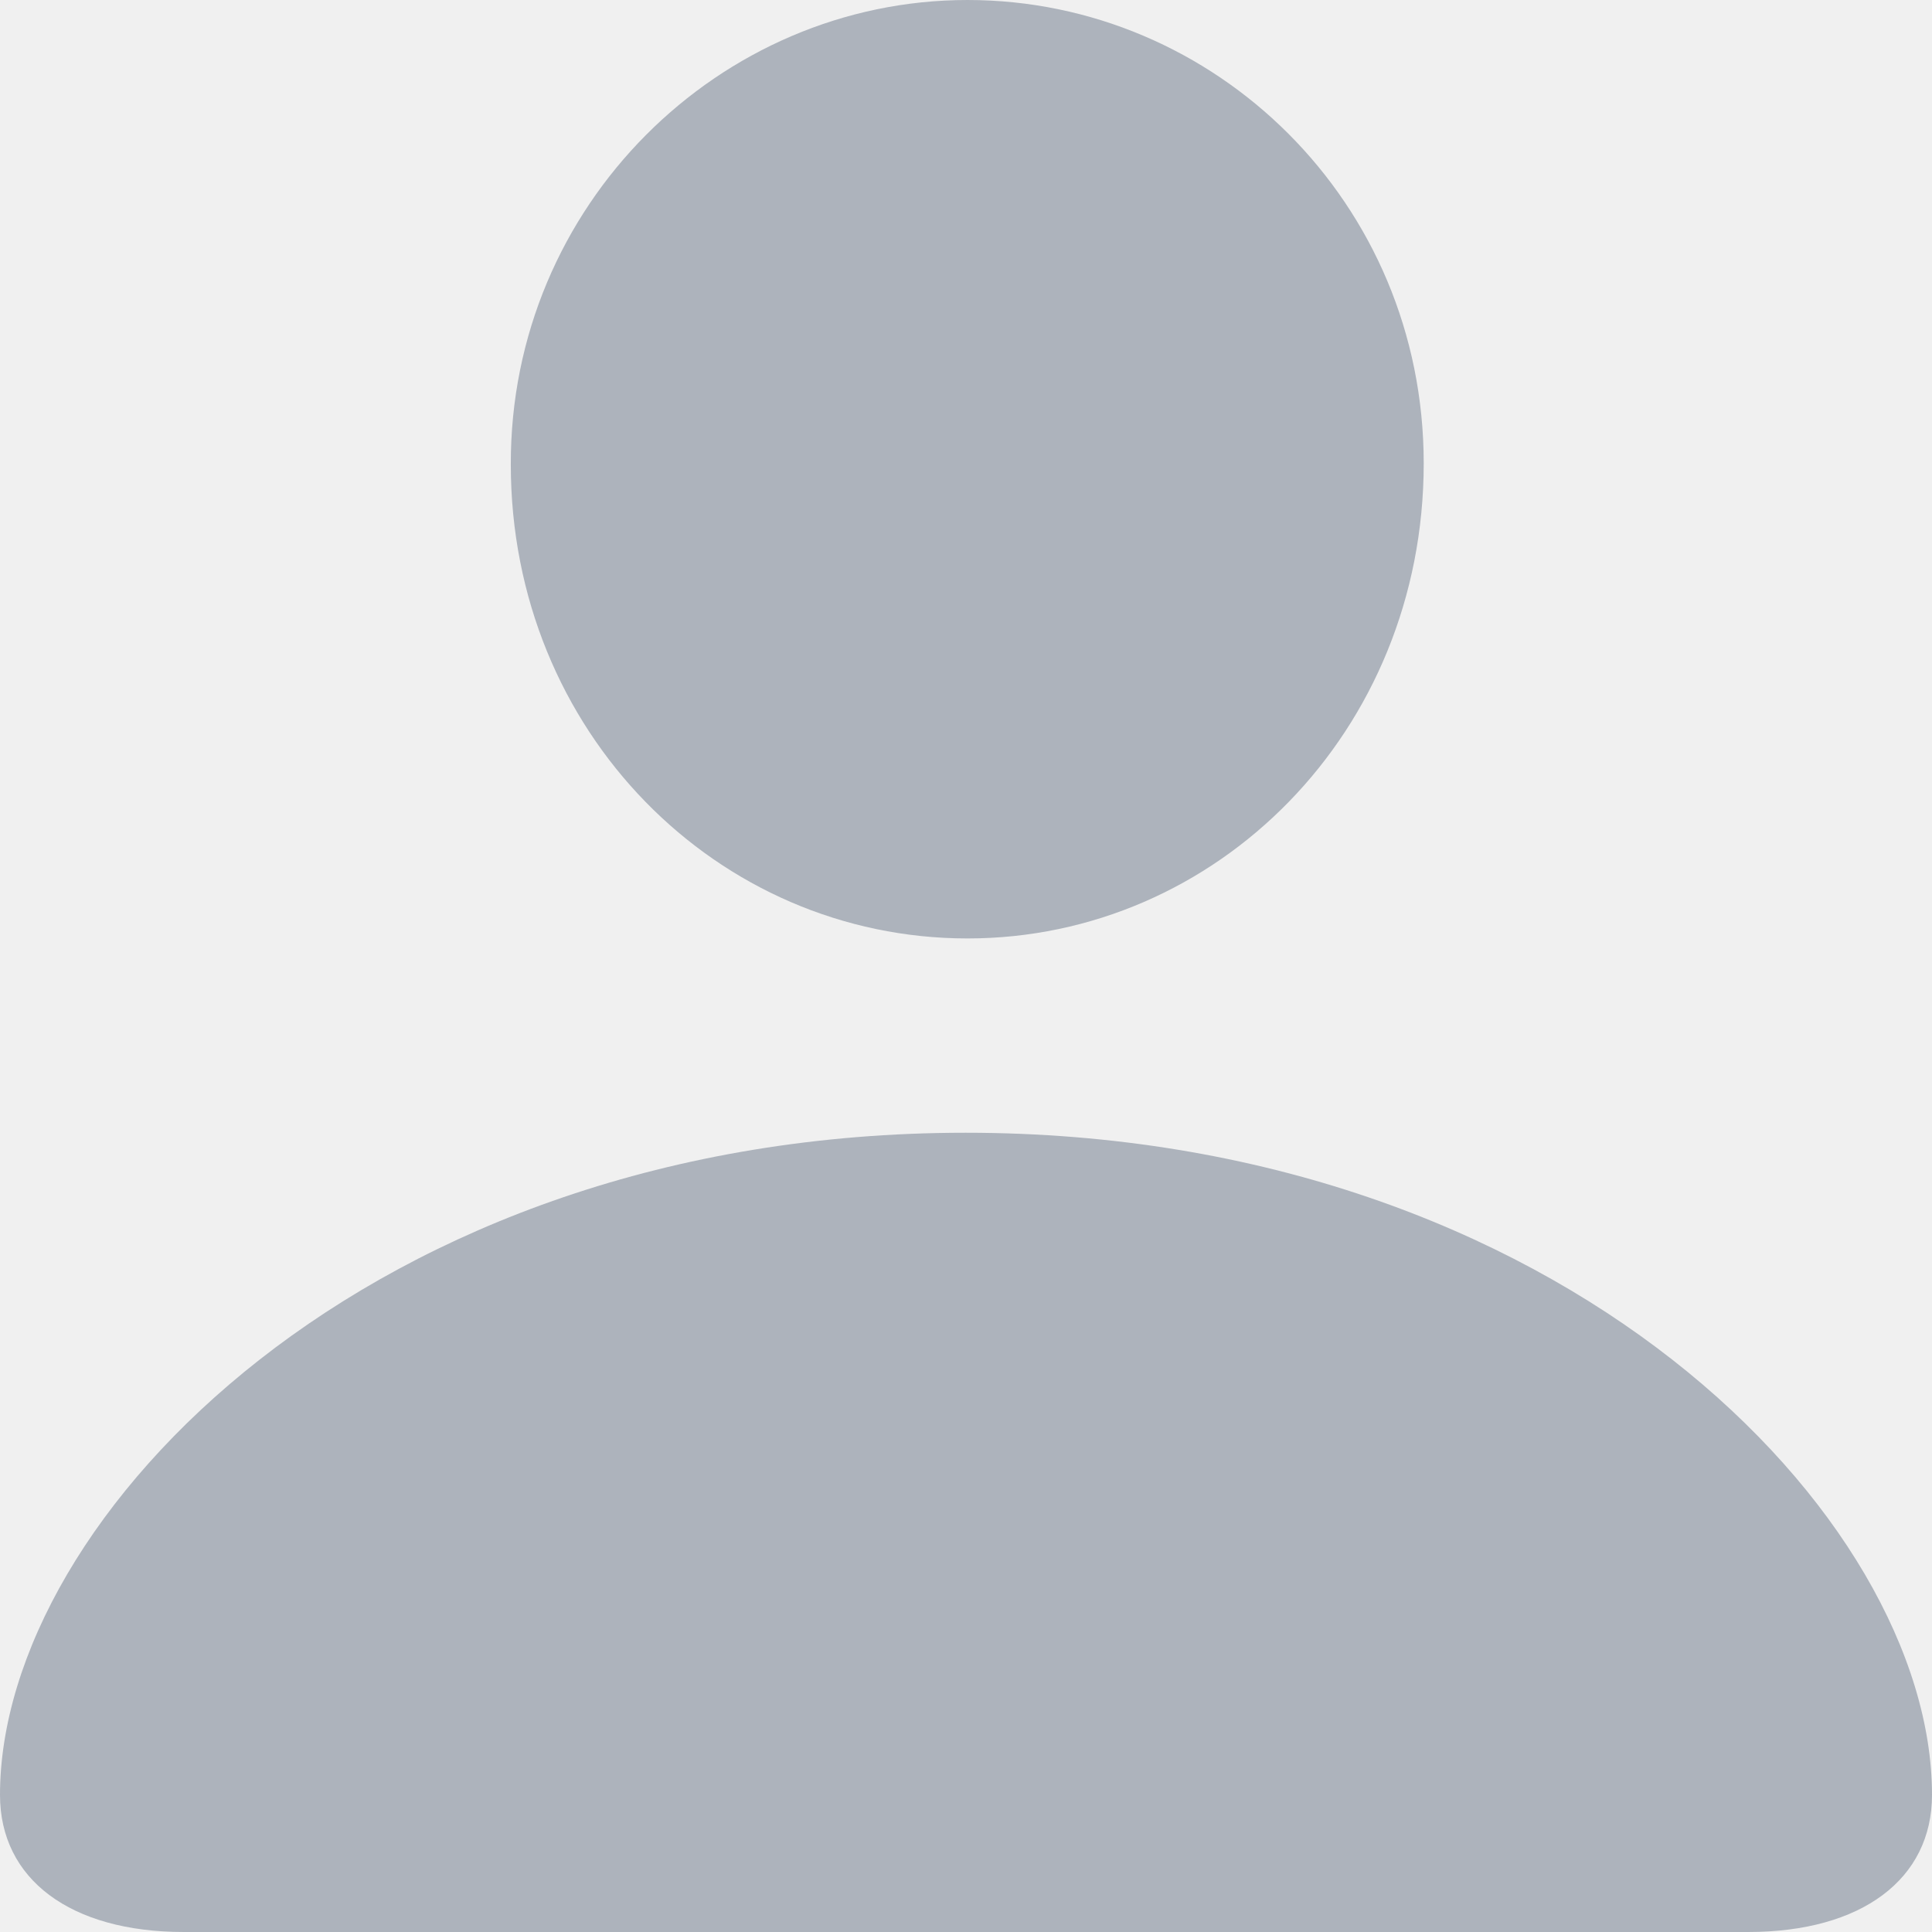
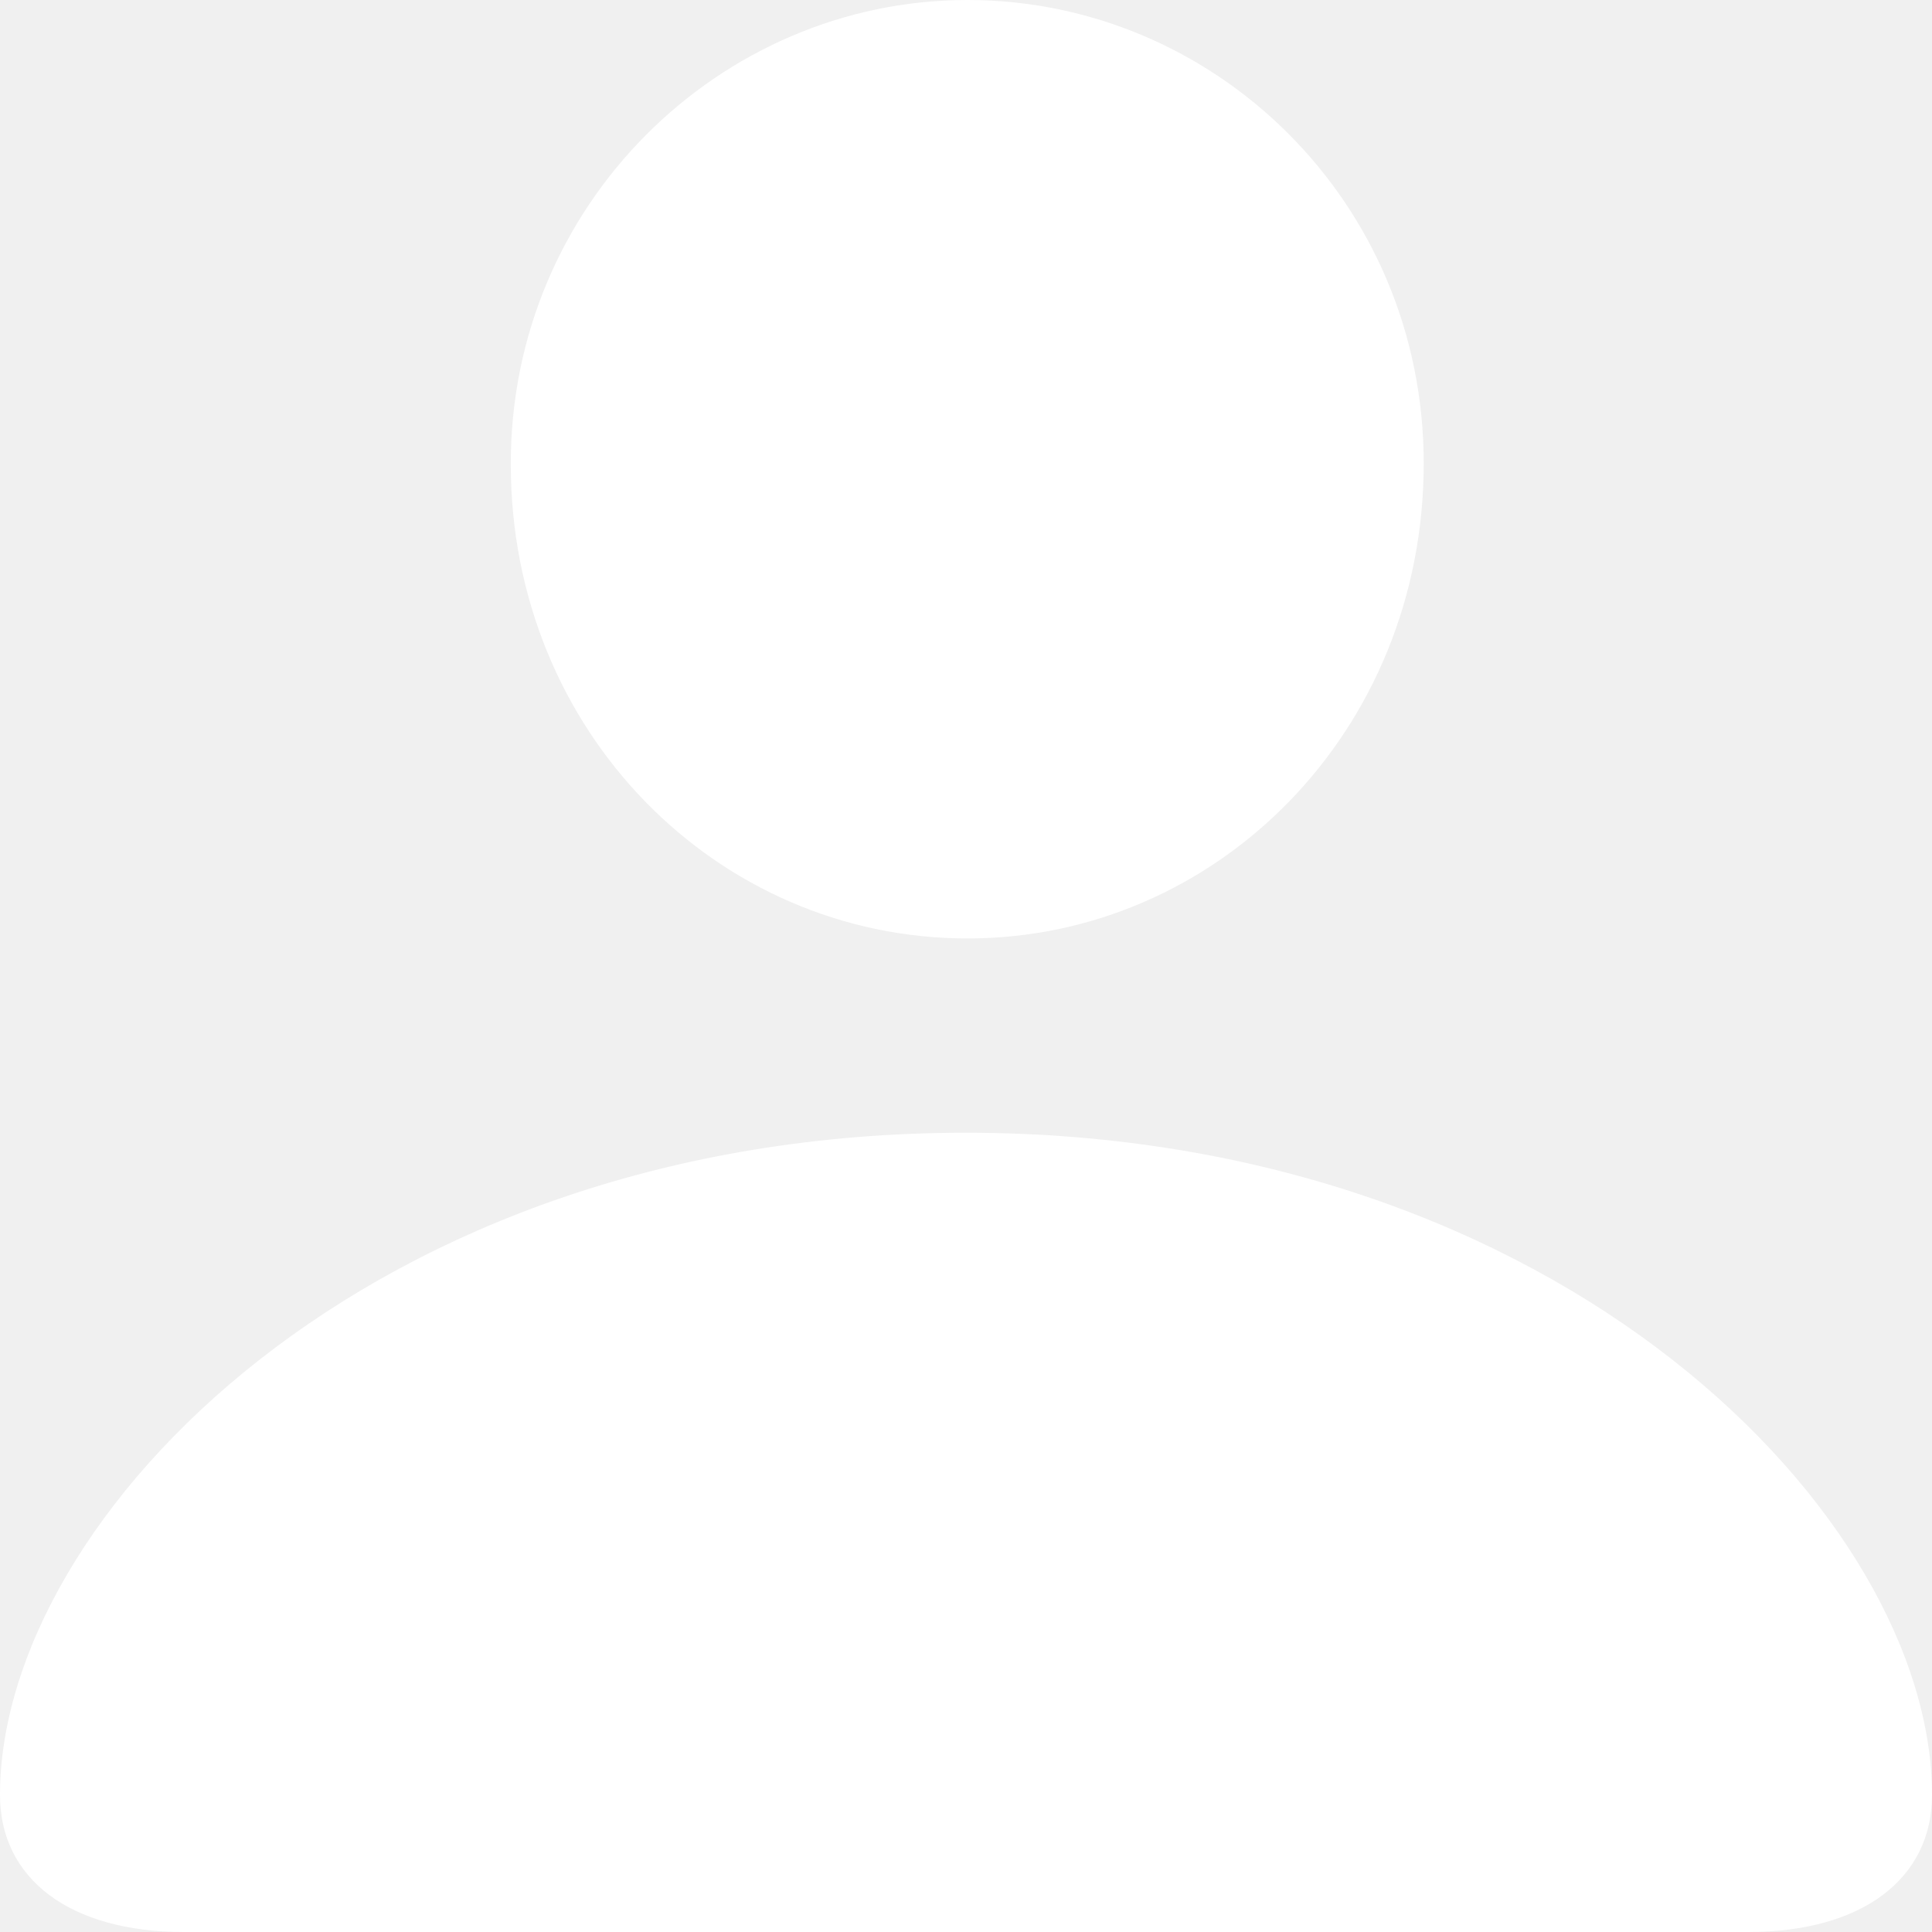
<svg xmlns="http://www.w3.org/2000/svg" width="23" height="23" viewBox="0 0 23 23" fill="none">
-   <path d="M2.188 23H20.812C22.163 23 23 22.371 23 21.368C23 18.059 18.588 13.485 11.495 13.485C4.412 13.485 0 18.059 0 21.368C0 22.371 0.837 23 2.188 23ZM11.518 11.172C14.483 11.172 16.949 8.714 16.949 5.516C16.949 2.409 14.466 0 11.518 0C8.569 0 6.073 2.441 6.081 5.53C6.081 8.714 8.542 11.172 11.518 11.172Z" fill="#ADB3BC" />
+   <path d="M2.188 23H20.812C22.163 23 23 22.371 23 21.368C23 18.059 18.588 13.485 11.495 13.485C4.412 13.485 0 18.059 0 21.368C0 22.371 0.837 23 2.188 23ZM11.518 11.172C14.483 11.172 16.949 8.714 16.949 5.516C16.949 2.409 14.466 0 11.518 0C8.569 0 6.073 2.441 6.081 5.53C6.081 8.714 8.542 11.172 11.518 11.172Z" fill="white" />
</svg>
